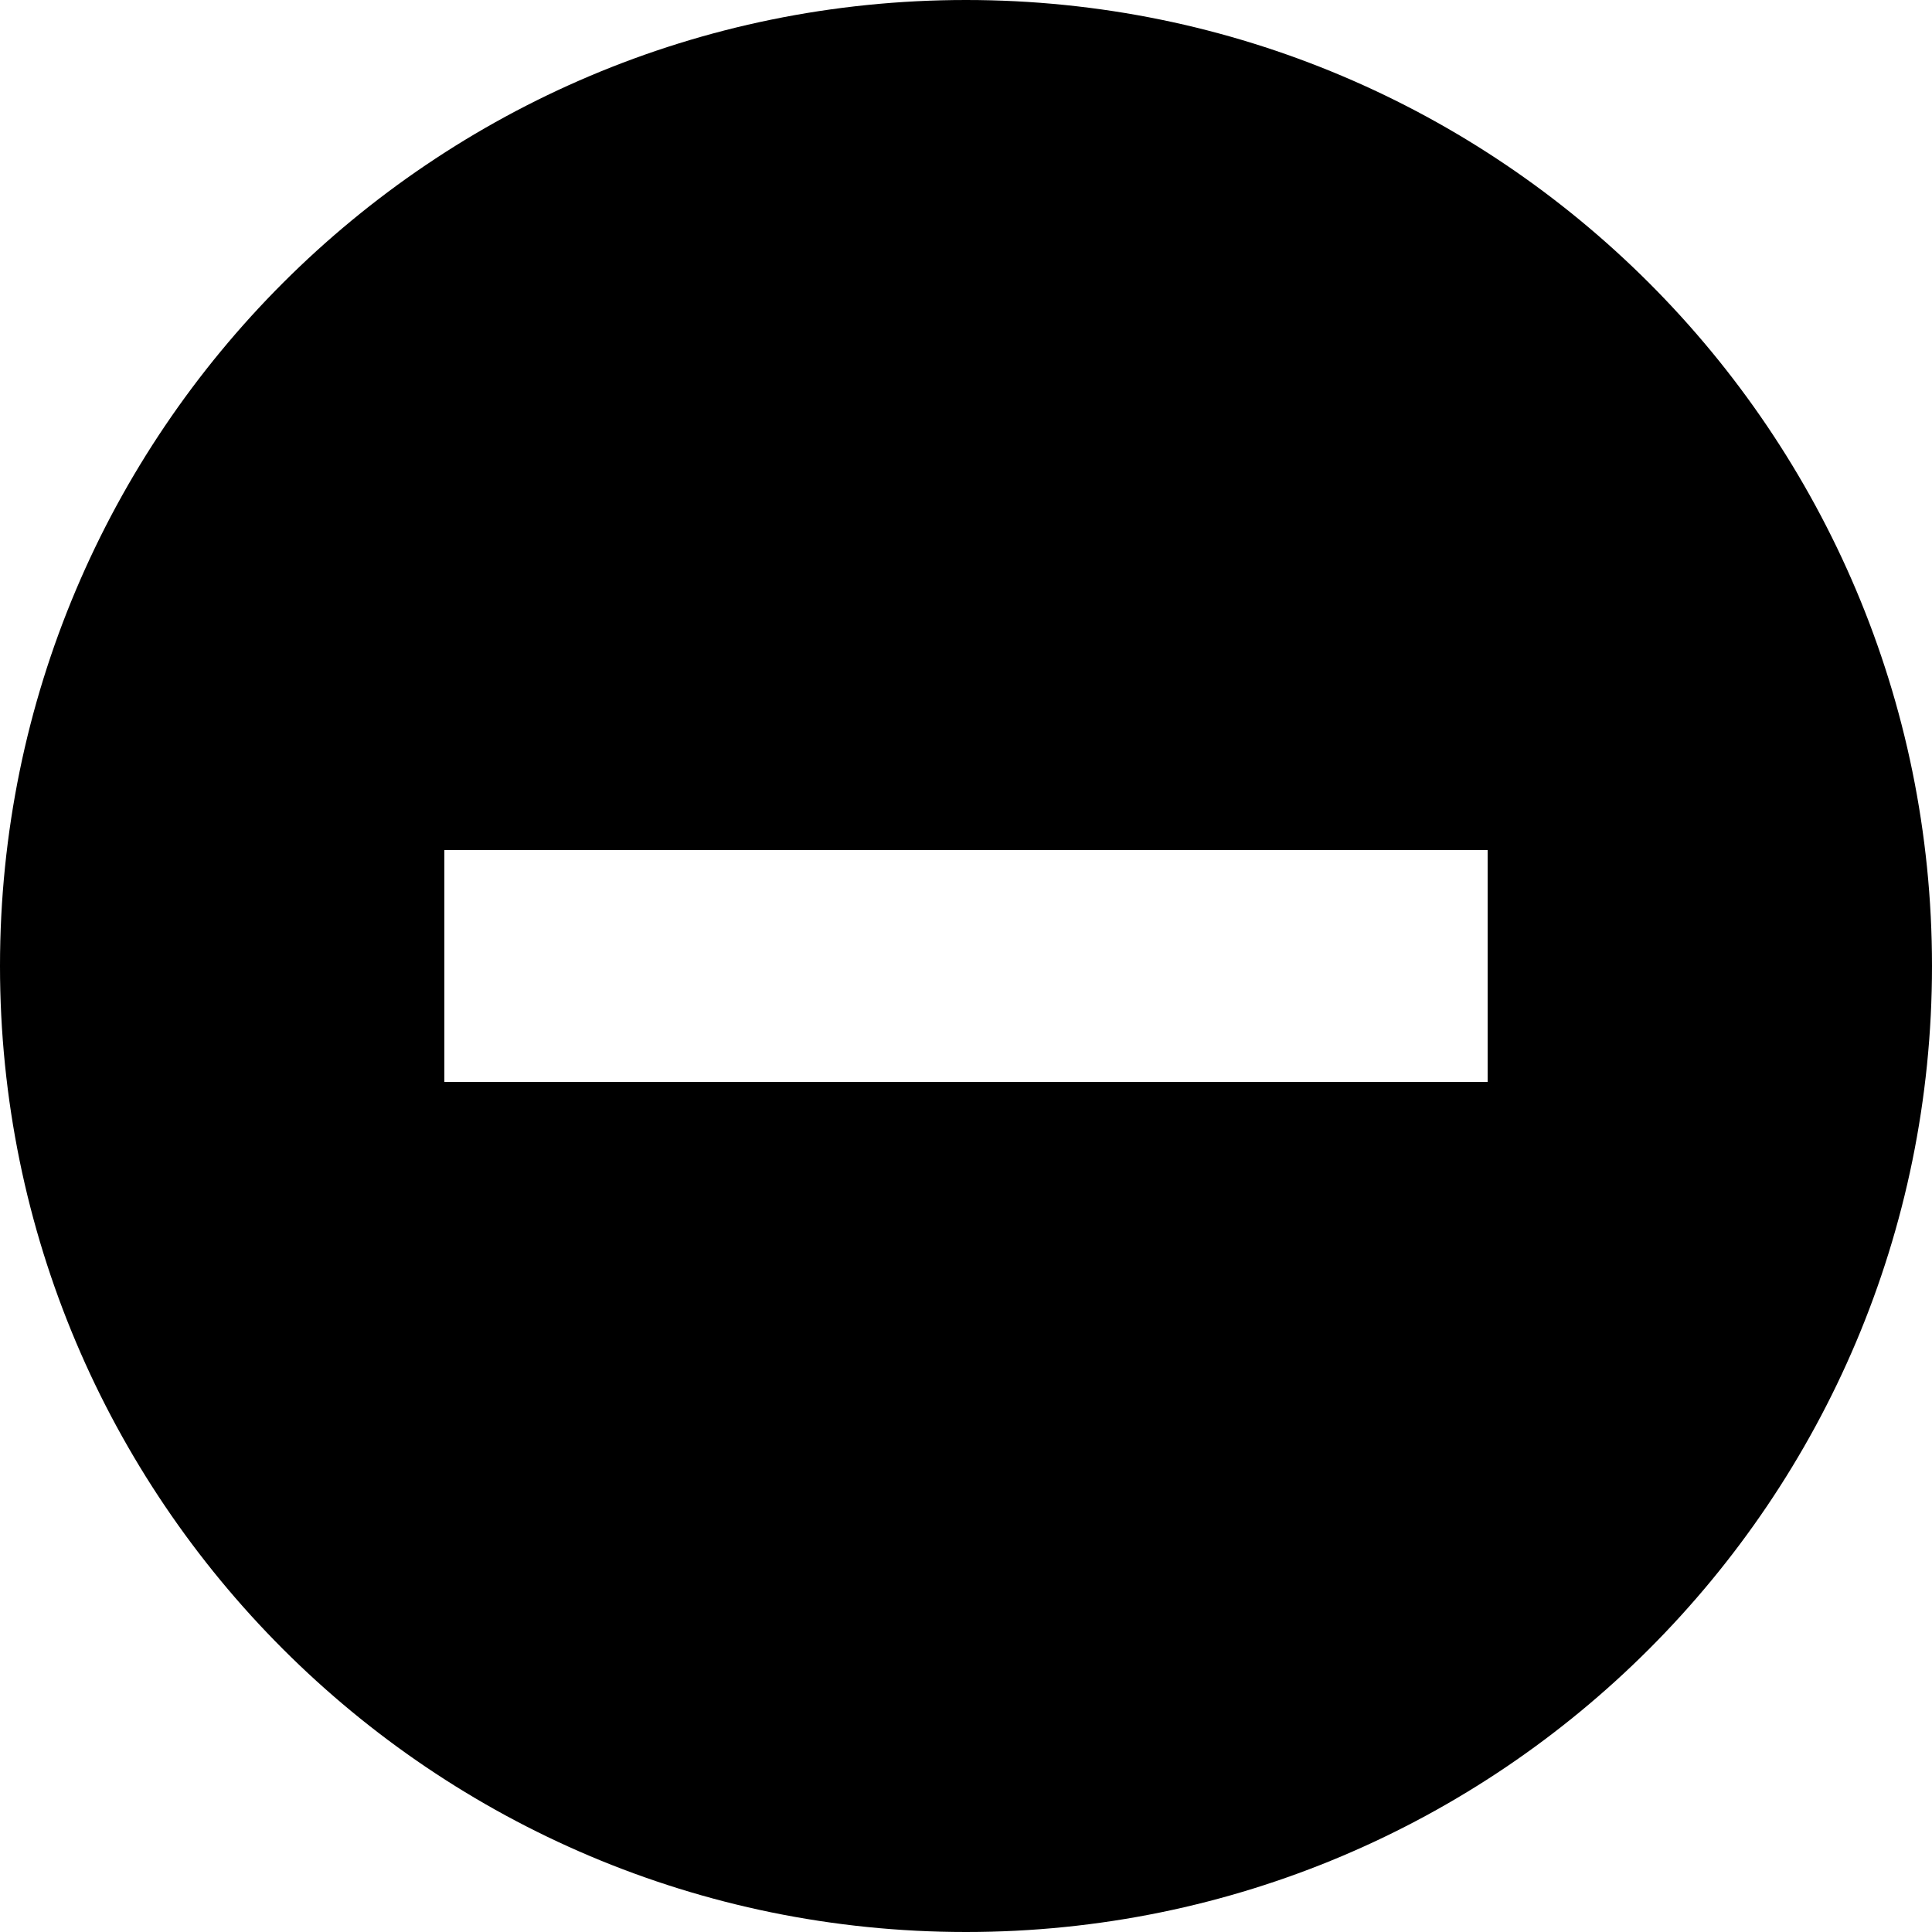
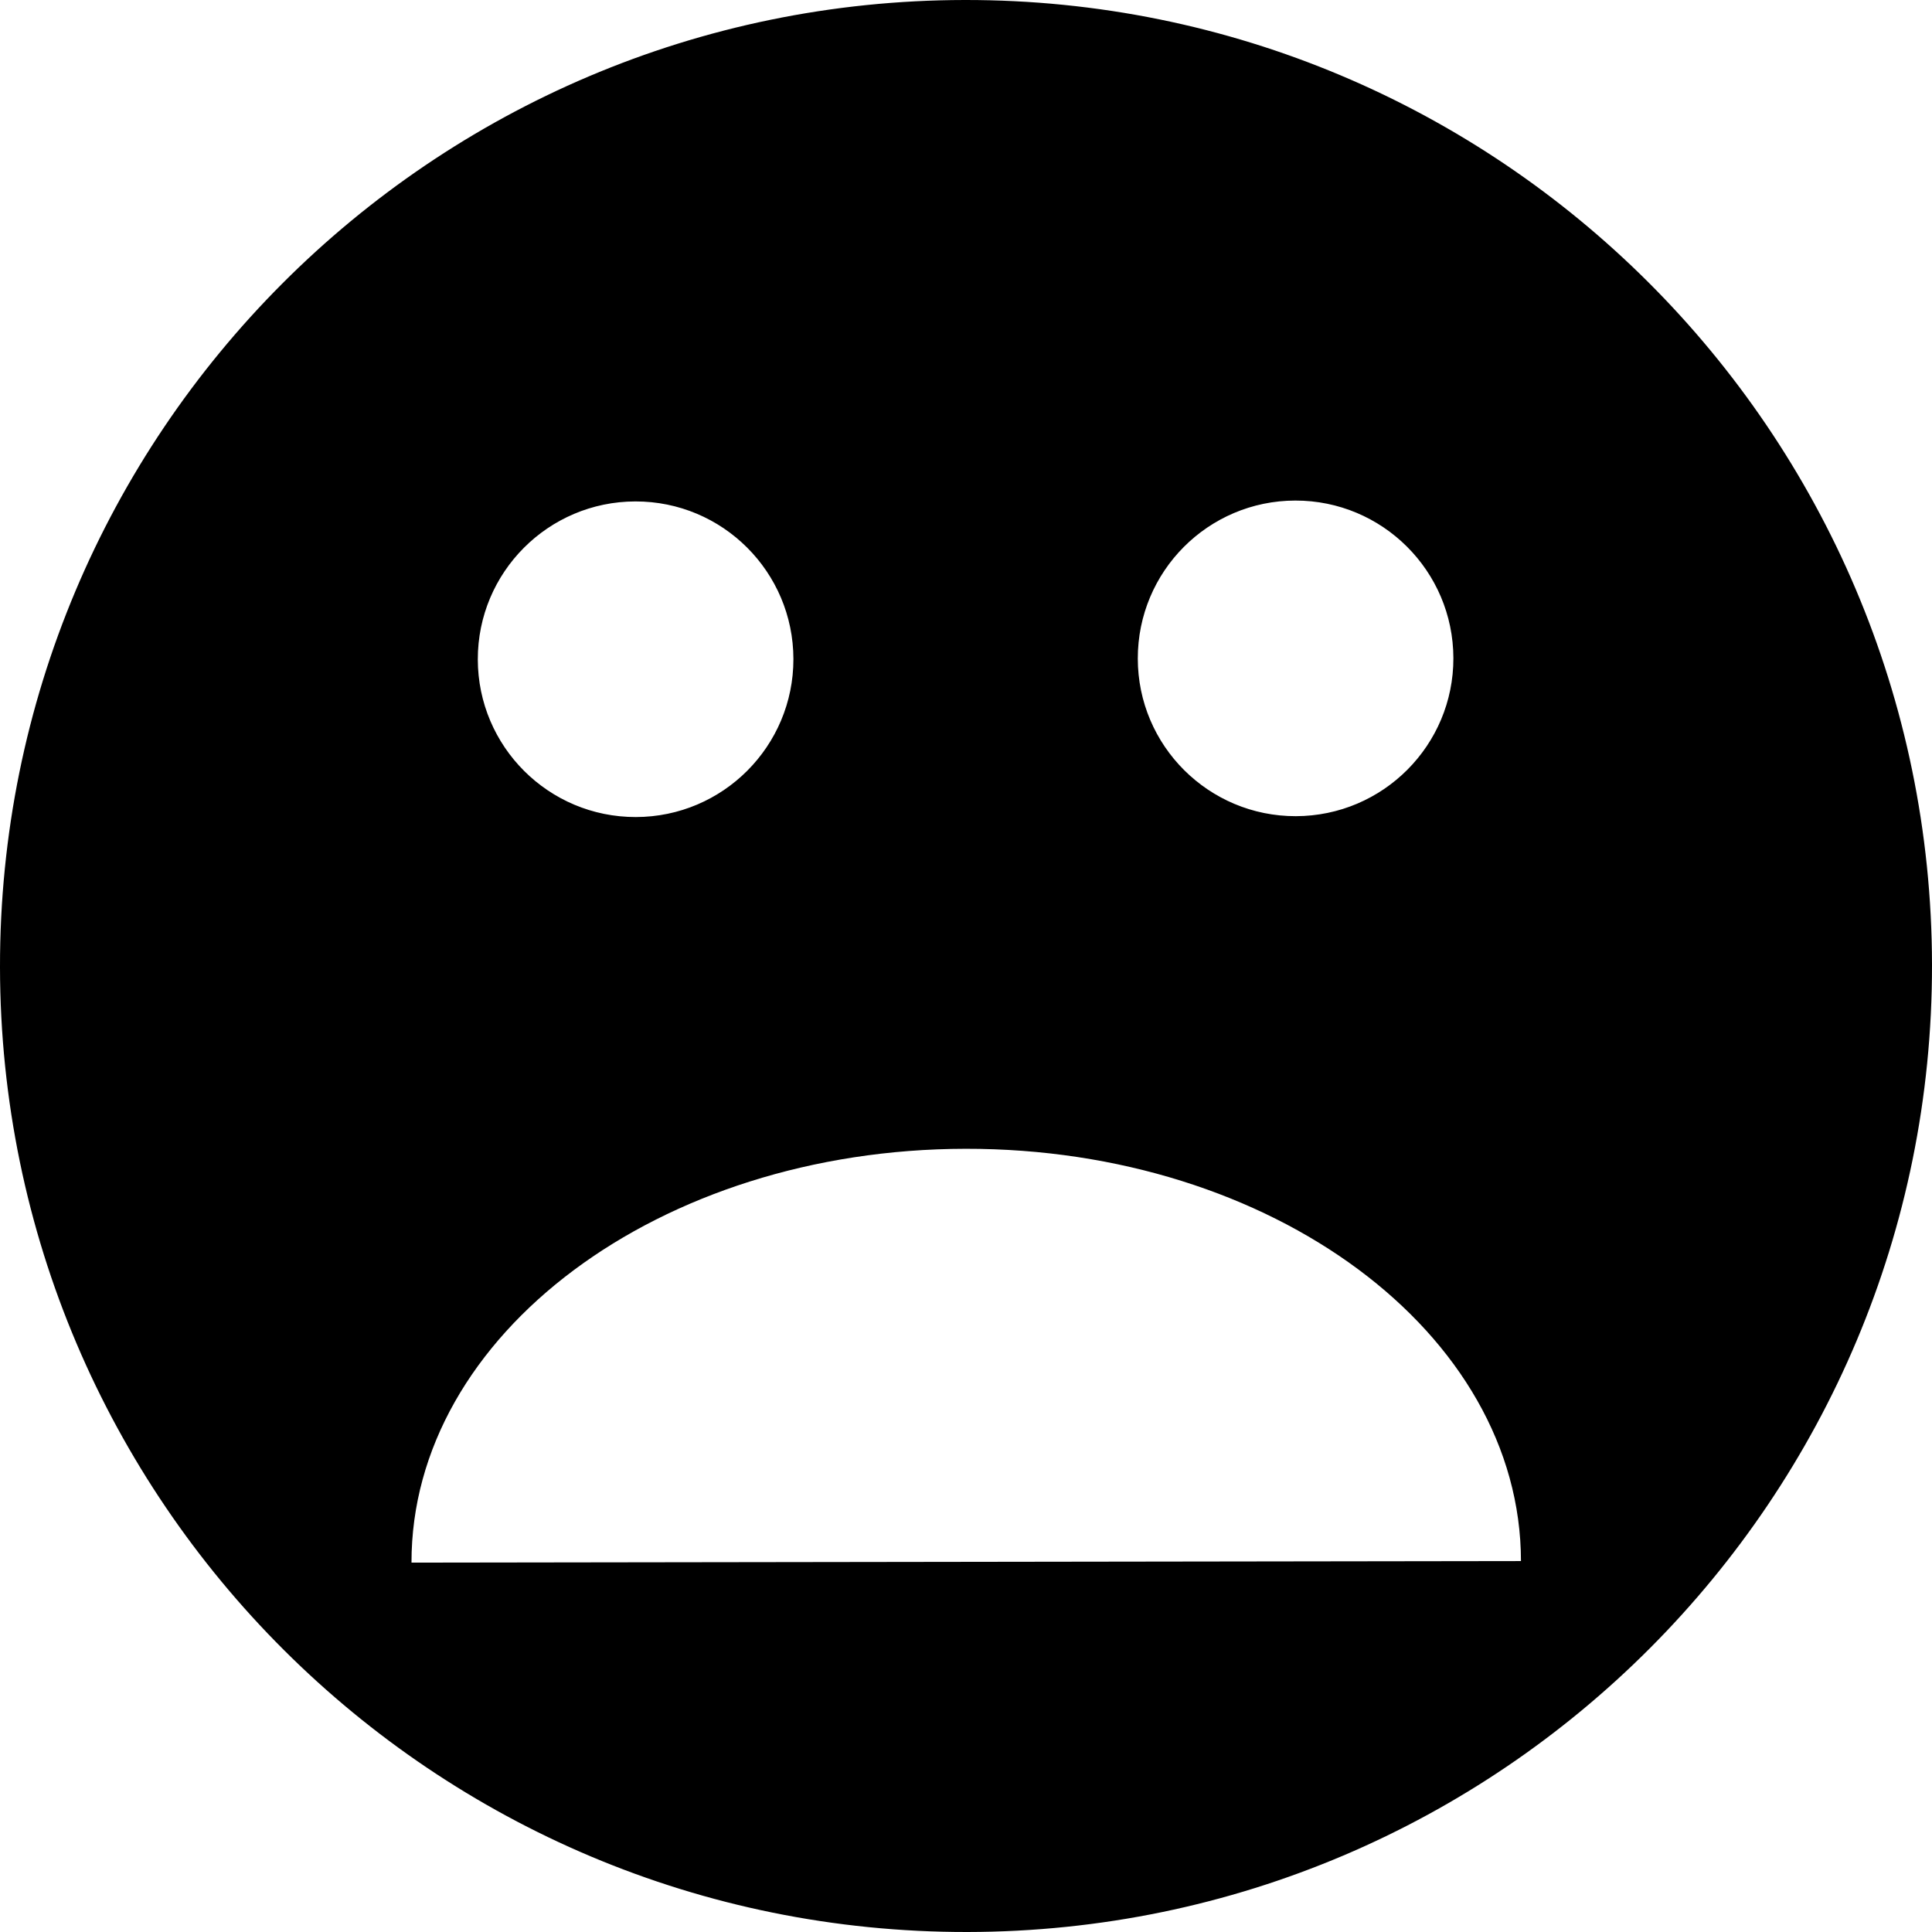
- <svg xmlns="http://www.w3.org/2000/svg" version="1.1" id="Layer_1" x="0px" y="0px" width="100px" height="100px" viewBox="0 0 100 100" enable-background="new 0 0 100 100" xml:space="preserve">
-   <path d="M50,0C22.386,0,0,22.386,0,50s22.386,50,50,50s50-22.386,50-50S77.614,0,50,0z M77,56H23V44h54V56z" />
+ <svg xmlns="http://www.w3.org/2000/svg" version="1.1" id="shockIcon" x="0px" y="0px" width="100px" height="100px" viewBox="0 0 100 100" enable-background="new 0 0 100 100" xml:space="preserve">
+   <path id="noIconFill" display="none" d="M49.999,0C22.388,0,0,22.388,0,50c0,27.613,22.387,50,49.998,50  C77.613,100,100,77.613,100,50C100,22.388,77.613,0,49.999,0z M64.674,30.645c4.004,0,7.248,3.244,7.248,7.246  c0,4.003-3.244,7.248-7.248,7.248c-4.002,0-7.246-3.245-7.246-7.248C57.428,33.889,60.672,30.645,64.674,30.645z M35.327,30.645  c4.003,0,7.247,3.244,7.247,7.246c0,4.003-3.244,7.248-7.247,7.248c-4.002,0-7.247-3.245-7.247-7.248  C28.08,33.889,31.324,30.645,35.327,30.645z M68.662,70.895H31.339c-2.701,0-4.892-2.191-4.892-4.891  c0-2.703,2.189-4.893,4.892-4.893h37.323c2.701,0,4.891,2.189,4.891,4.893C73.553,68.703,71.363,70.895,68.662,70.895z" />
+   <path id="shockIconFill" d="M50.071,100C77.686,99.962,100.038,77.543,100,49.932C99.962,22.317,77.541-0.038,49.933,0  C22.317,0.036-0.039,22.454,0,50.067C0.037,77.683,22.454,100.038,50.071,100z M67.046,25.909c4.506-0.007,8.171,3.645,8.181,8.157  c0.008,4.509-3.646,8.171-8.156,8.179c-4.508,0.008-8.176-3.645-8.179-8.157C58.887,29.576,62.535,25.915,67.046,25.909z   M21.299,80.881c-0.017-11.808,12.826-21.399,28.683-21.42c15.858-0.022,28.728,9.532,28.743,21.34L21.299,80.881z M32.889,25.954  c4.51-0.007,8.171,3.646,8.178,8.158c0.004,4.509-3.646,8.172-8.157,8.178c-4.512,0.006-8.171-3.646-8.179-8.157  C24.725,29.622,28.379,25.96,32.889,25.954z" />
</svg>
